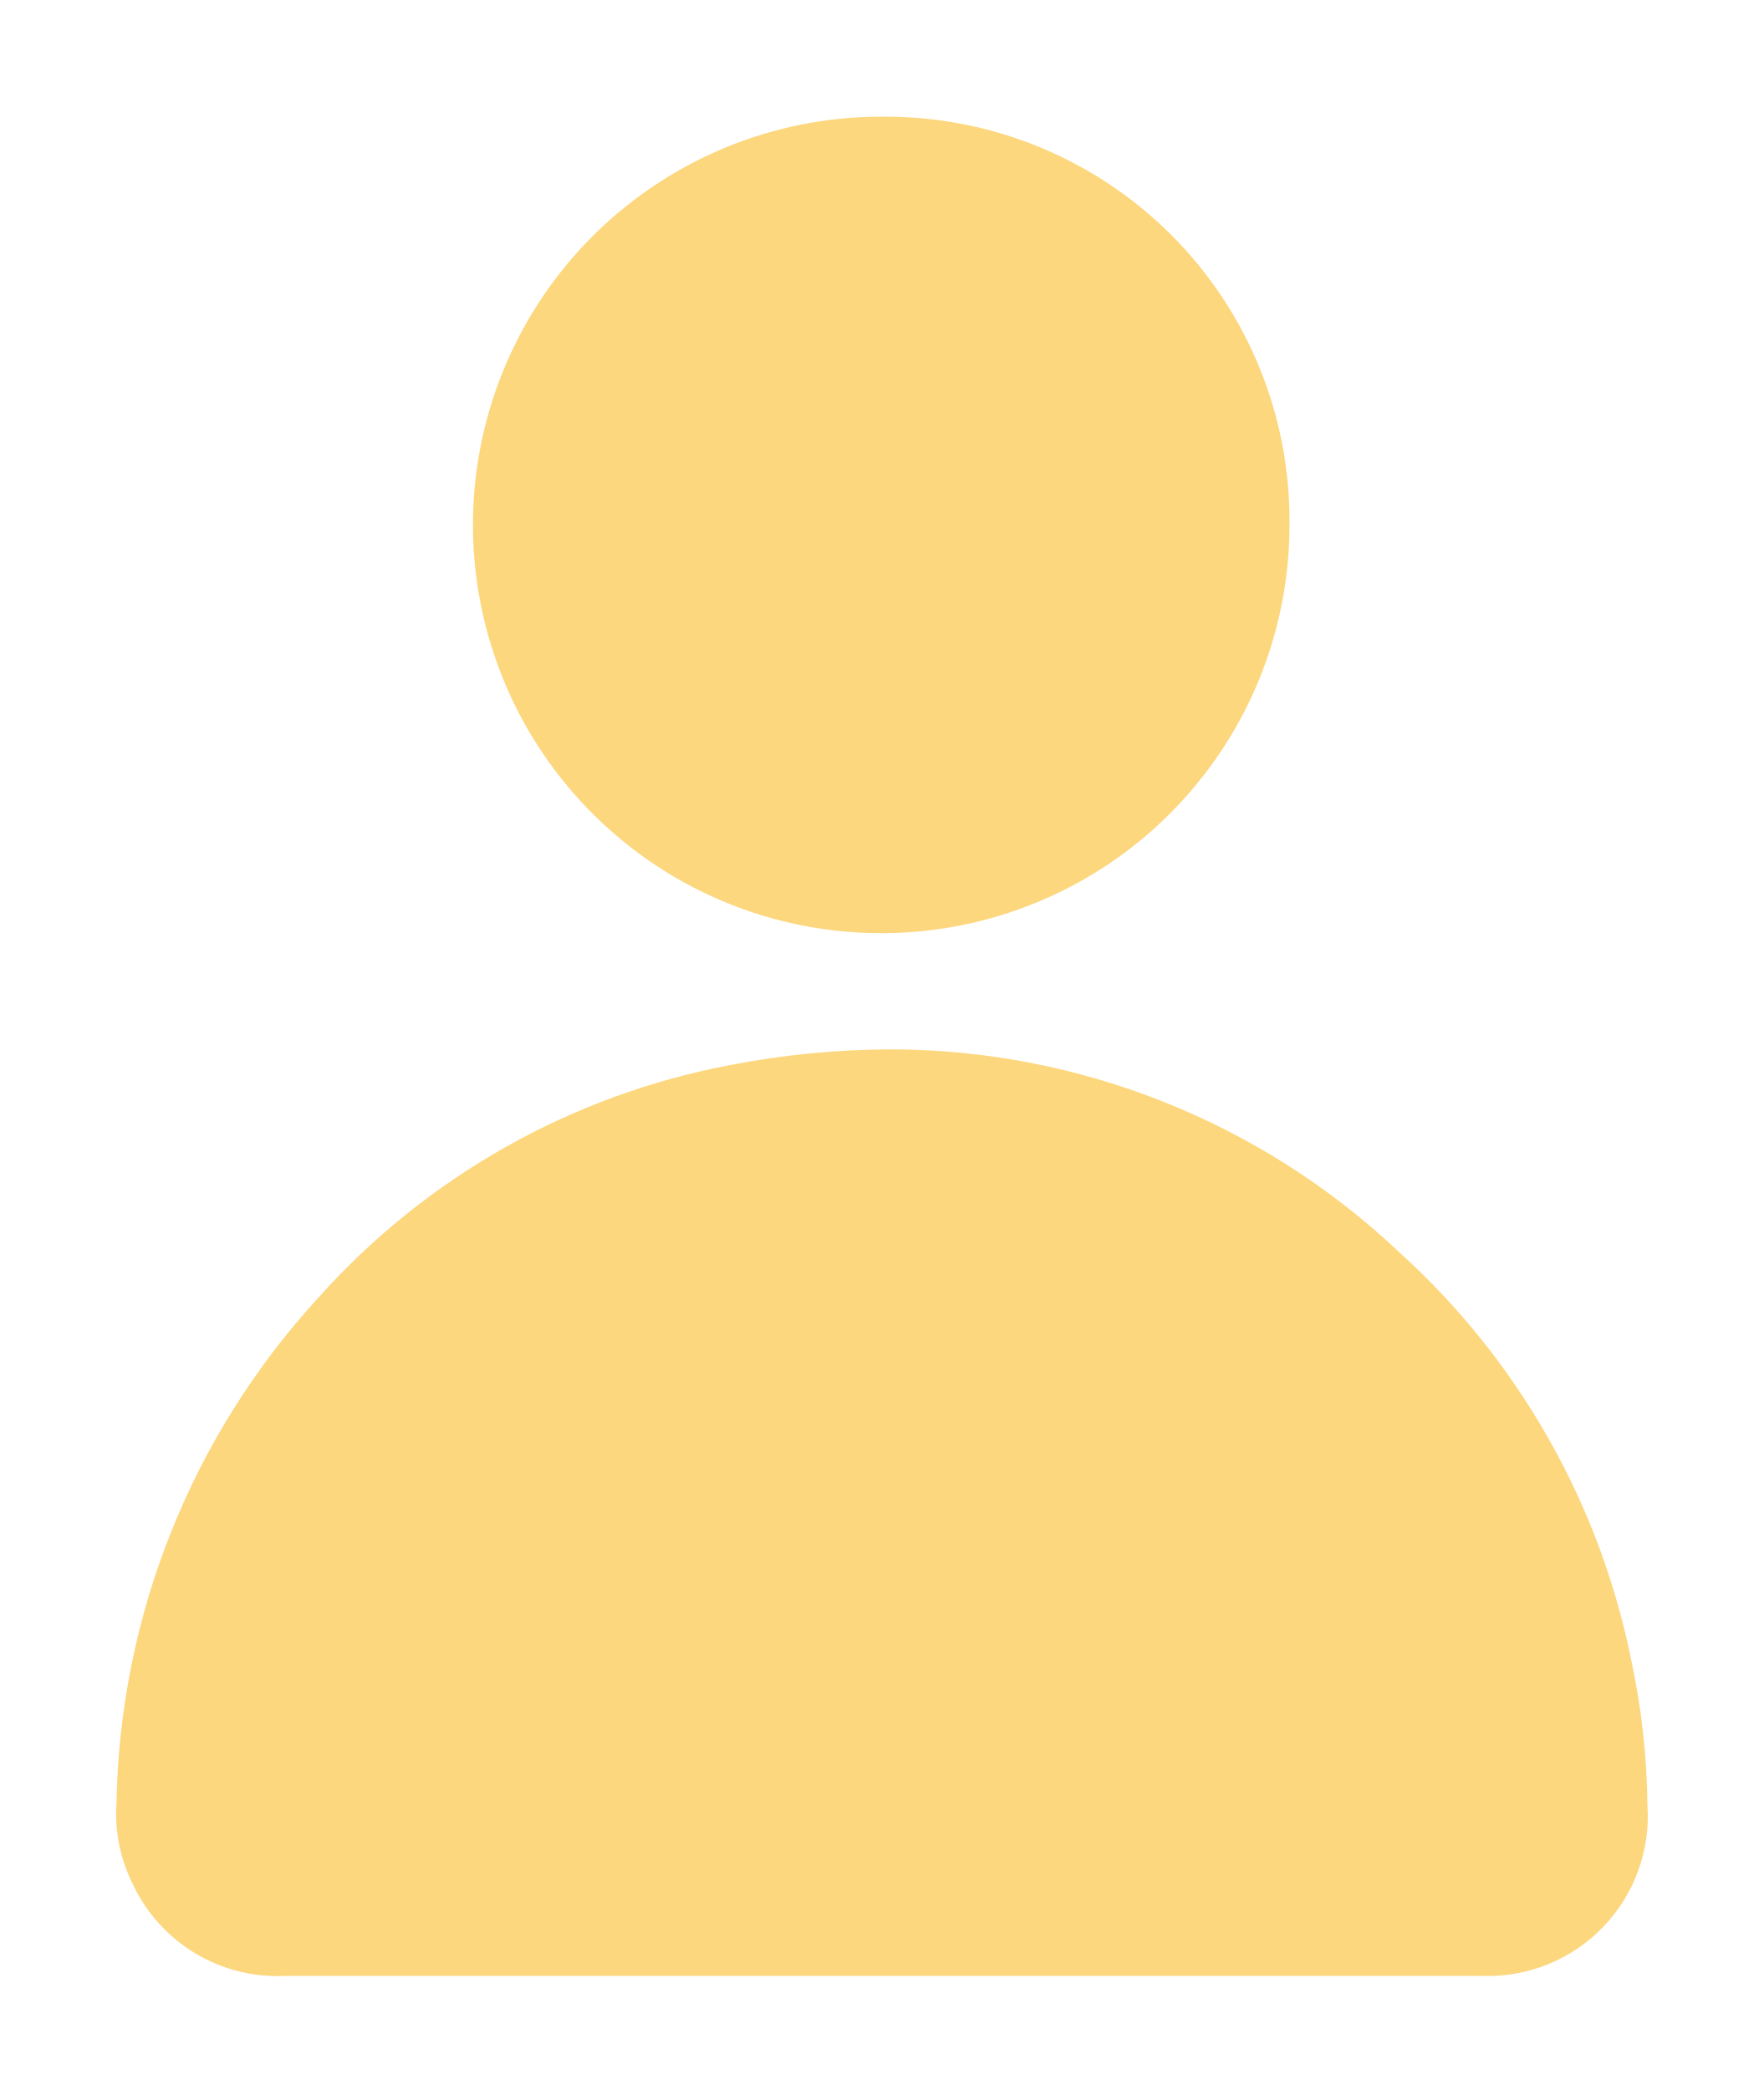
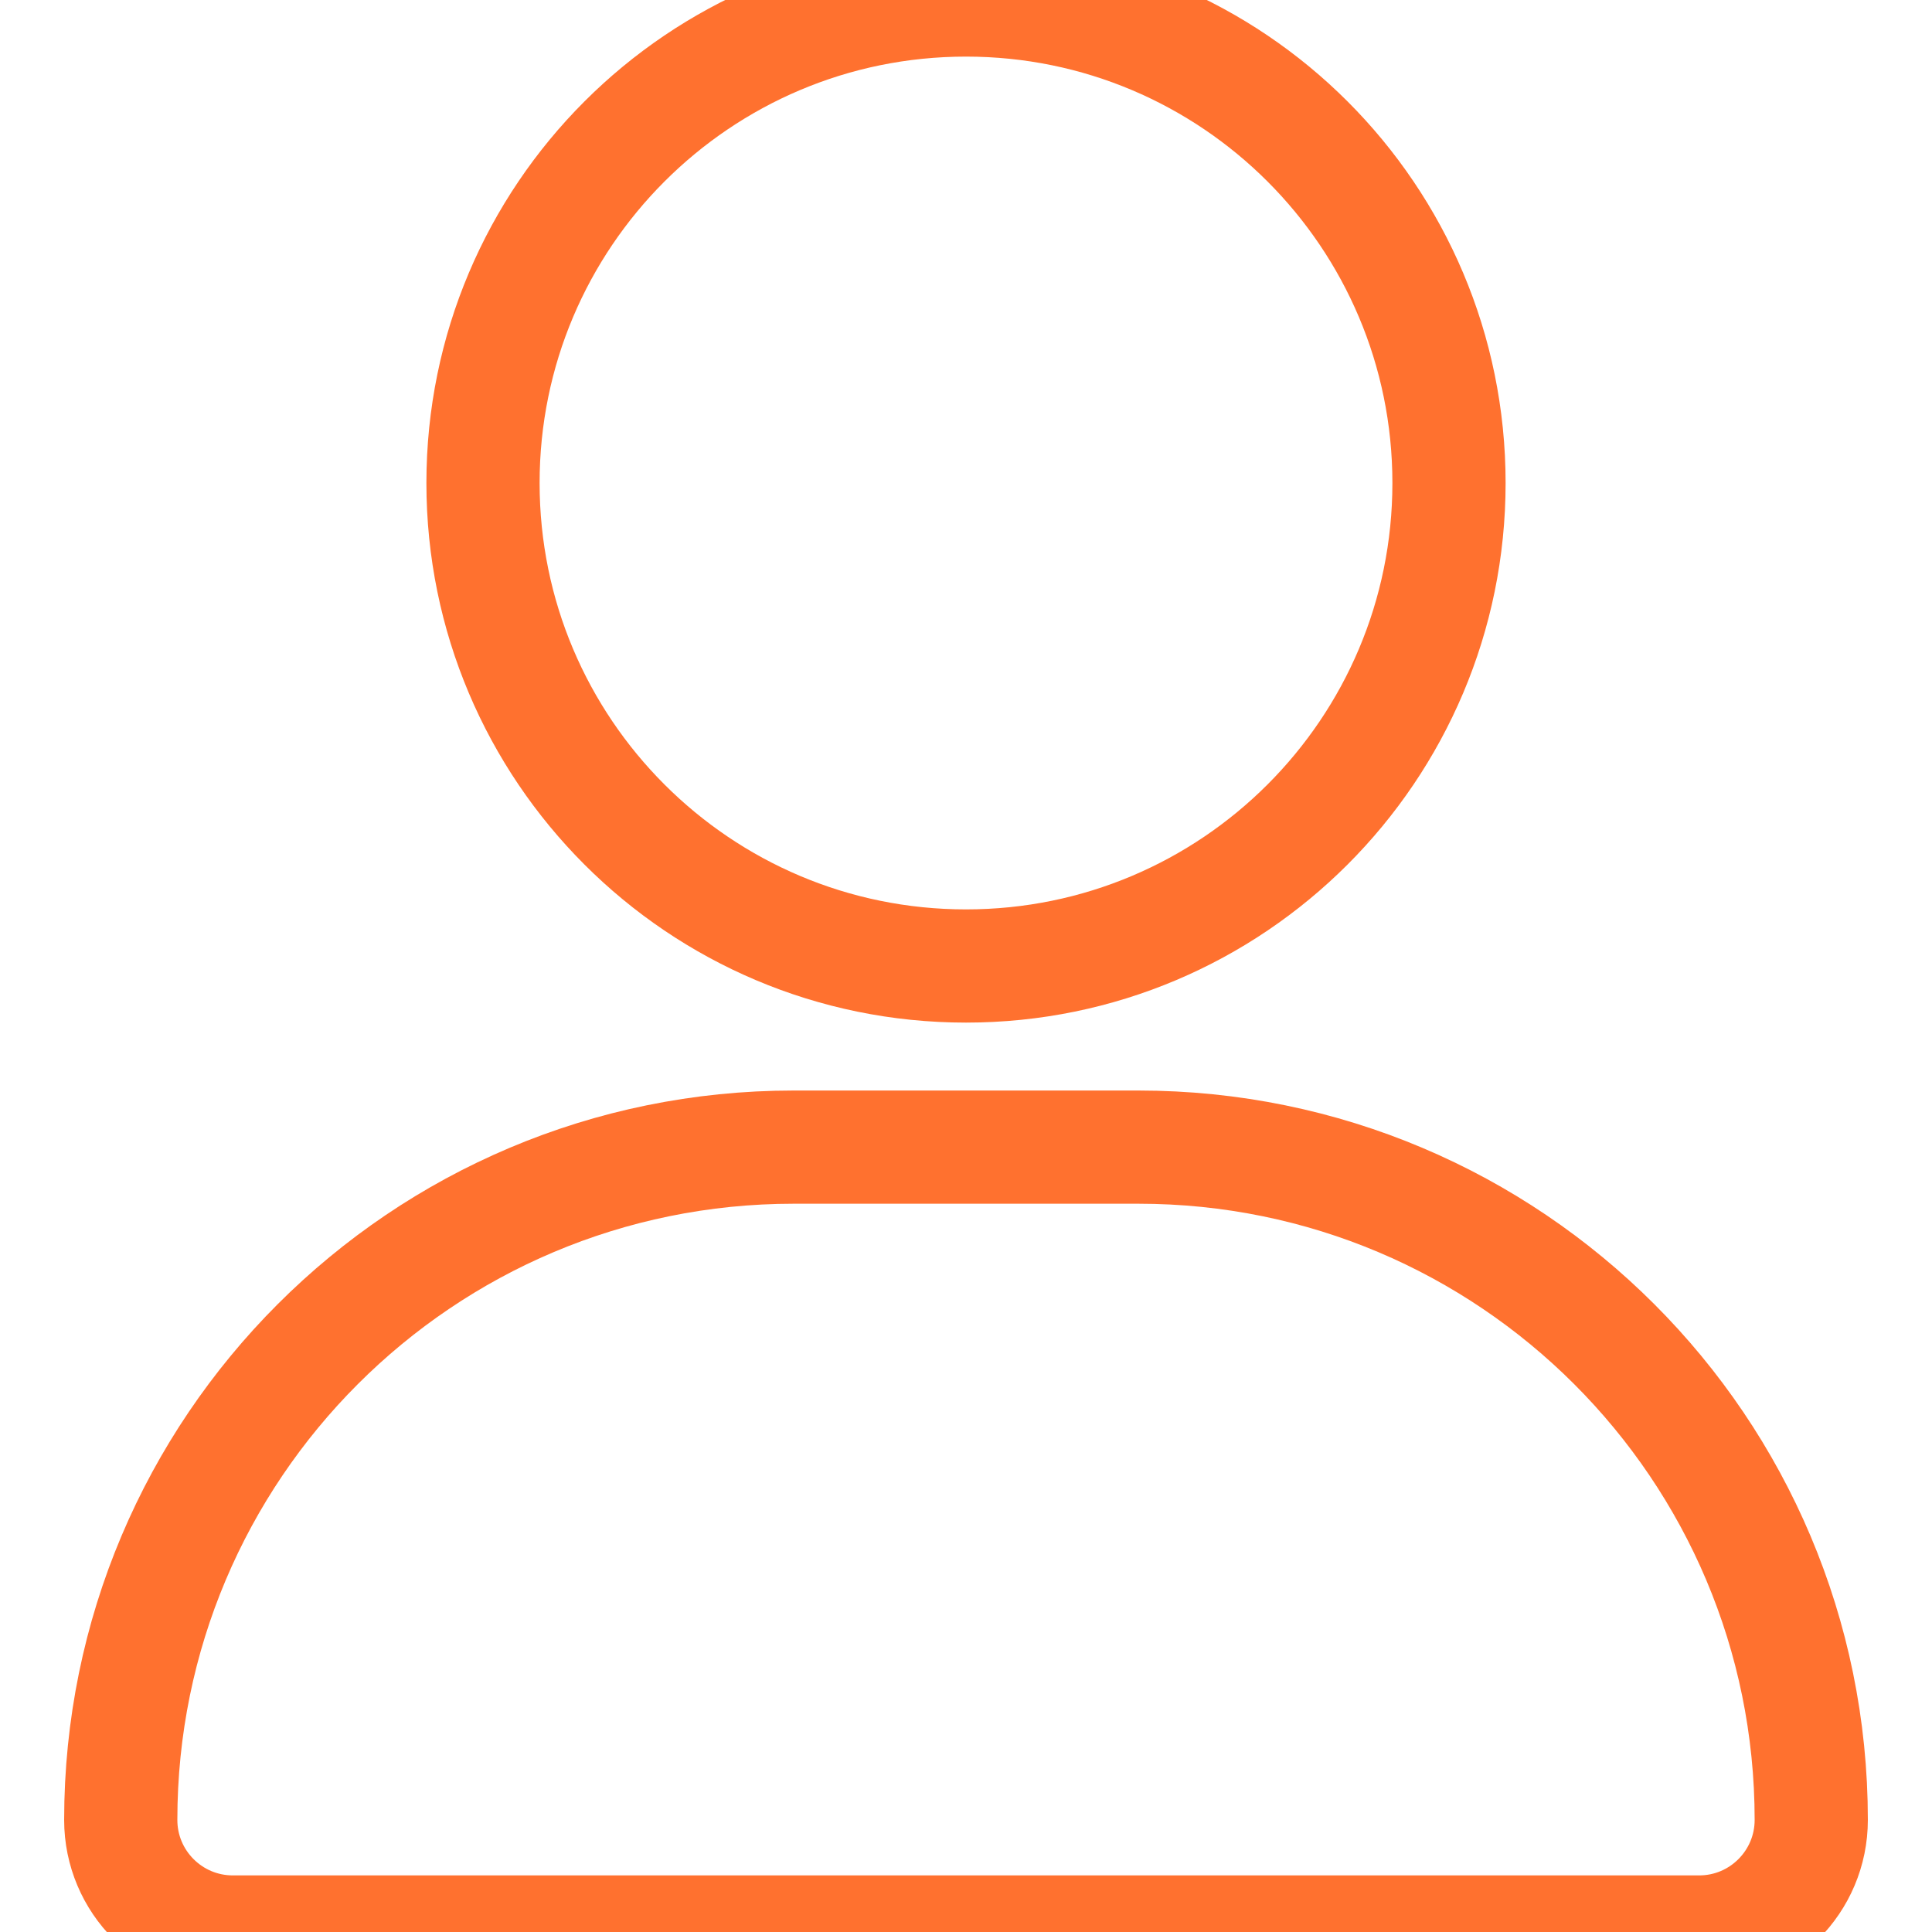
- <svg xmlns="http://www.w3.org/2000/svg" height="24" viewBox="0 0 20.248 24" width="20.248">
-   <g id="profile_light_active_icon" transform="translate(-417.873 -133)">
-     <path d="M432.68,139.02a4.688,4.688,0,1,1-4.68-4.68A4.636,4.636,0,0,1,432.68,139.02Z" data-name="Path 7156" fill="#FCD77E" id="Path_7156" />
-     <path d="M436.79,153.72a1.837,1.837,0,0,1-1.9,1.97H421.15a1.834,1.834,0,0,1-1.75-1.05,1.787,1.787,0,0,1-.19-.92,8.818,8.818,0,0,1,2.32-5.82,8.445,8.445,0,0,1,4.73-2.67,9.8,9.8,0,0,1,1.84-.18,8.513,8.513,0,0,1,5.83,2.32,8.616,8.616,0,0,1,2.68,4.72A8.268,8.268,0,0,1,436.79,153.72Z" data-name="Path 7157" fill="#FCD77E" id="Path_7157" />
+ <svg xmlns="http://www.w3.org/2000/svg" viewBox="0 0 24 24" width="24" height="24">
+   <g transform="translate(1.5, 0) scale(0.046875)">
+     <path d="M224 256A128 128 0 1 0 224 0a128 128 0 1 0 0 256zm-45.7 48C79.8 304 0 383.8 0 482.3C0 498.7 13.3 512 29.7 512l388.6 0c16.4 0 29.7-13.3 29.7-29.7C448 383.8 368.2 304 269.7 304l-91.4 0z" fill="none" stroke="#ff712f" stroke-width="30" />
  </g>
</svg>
